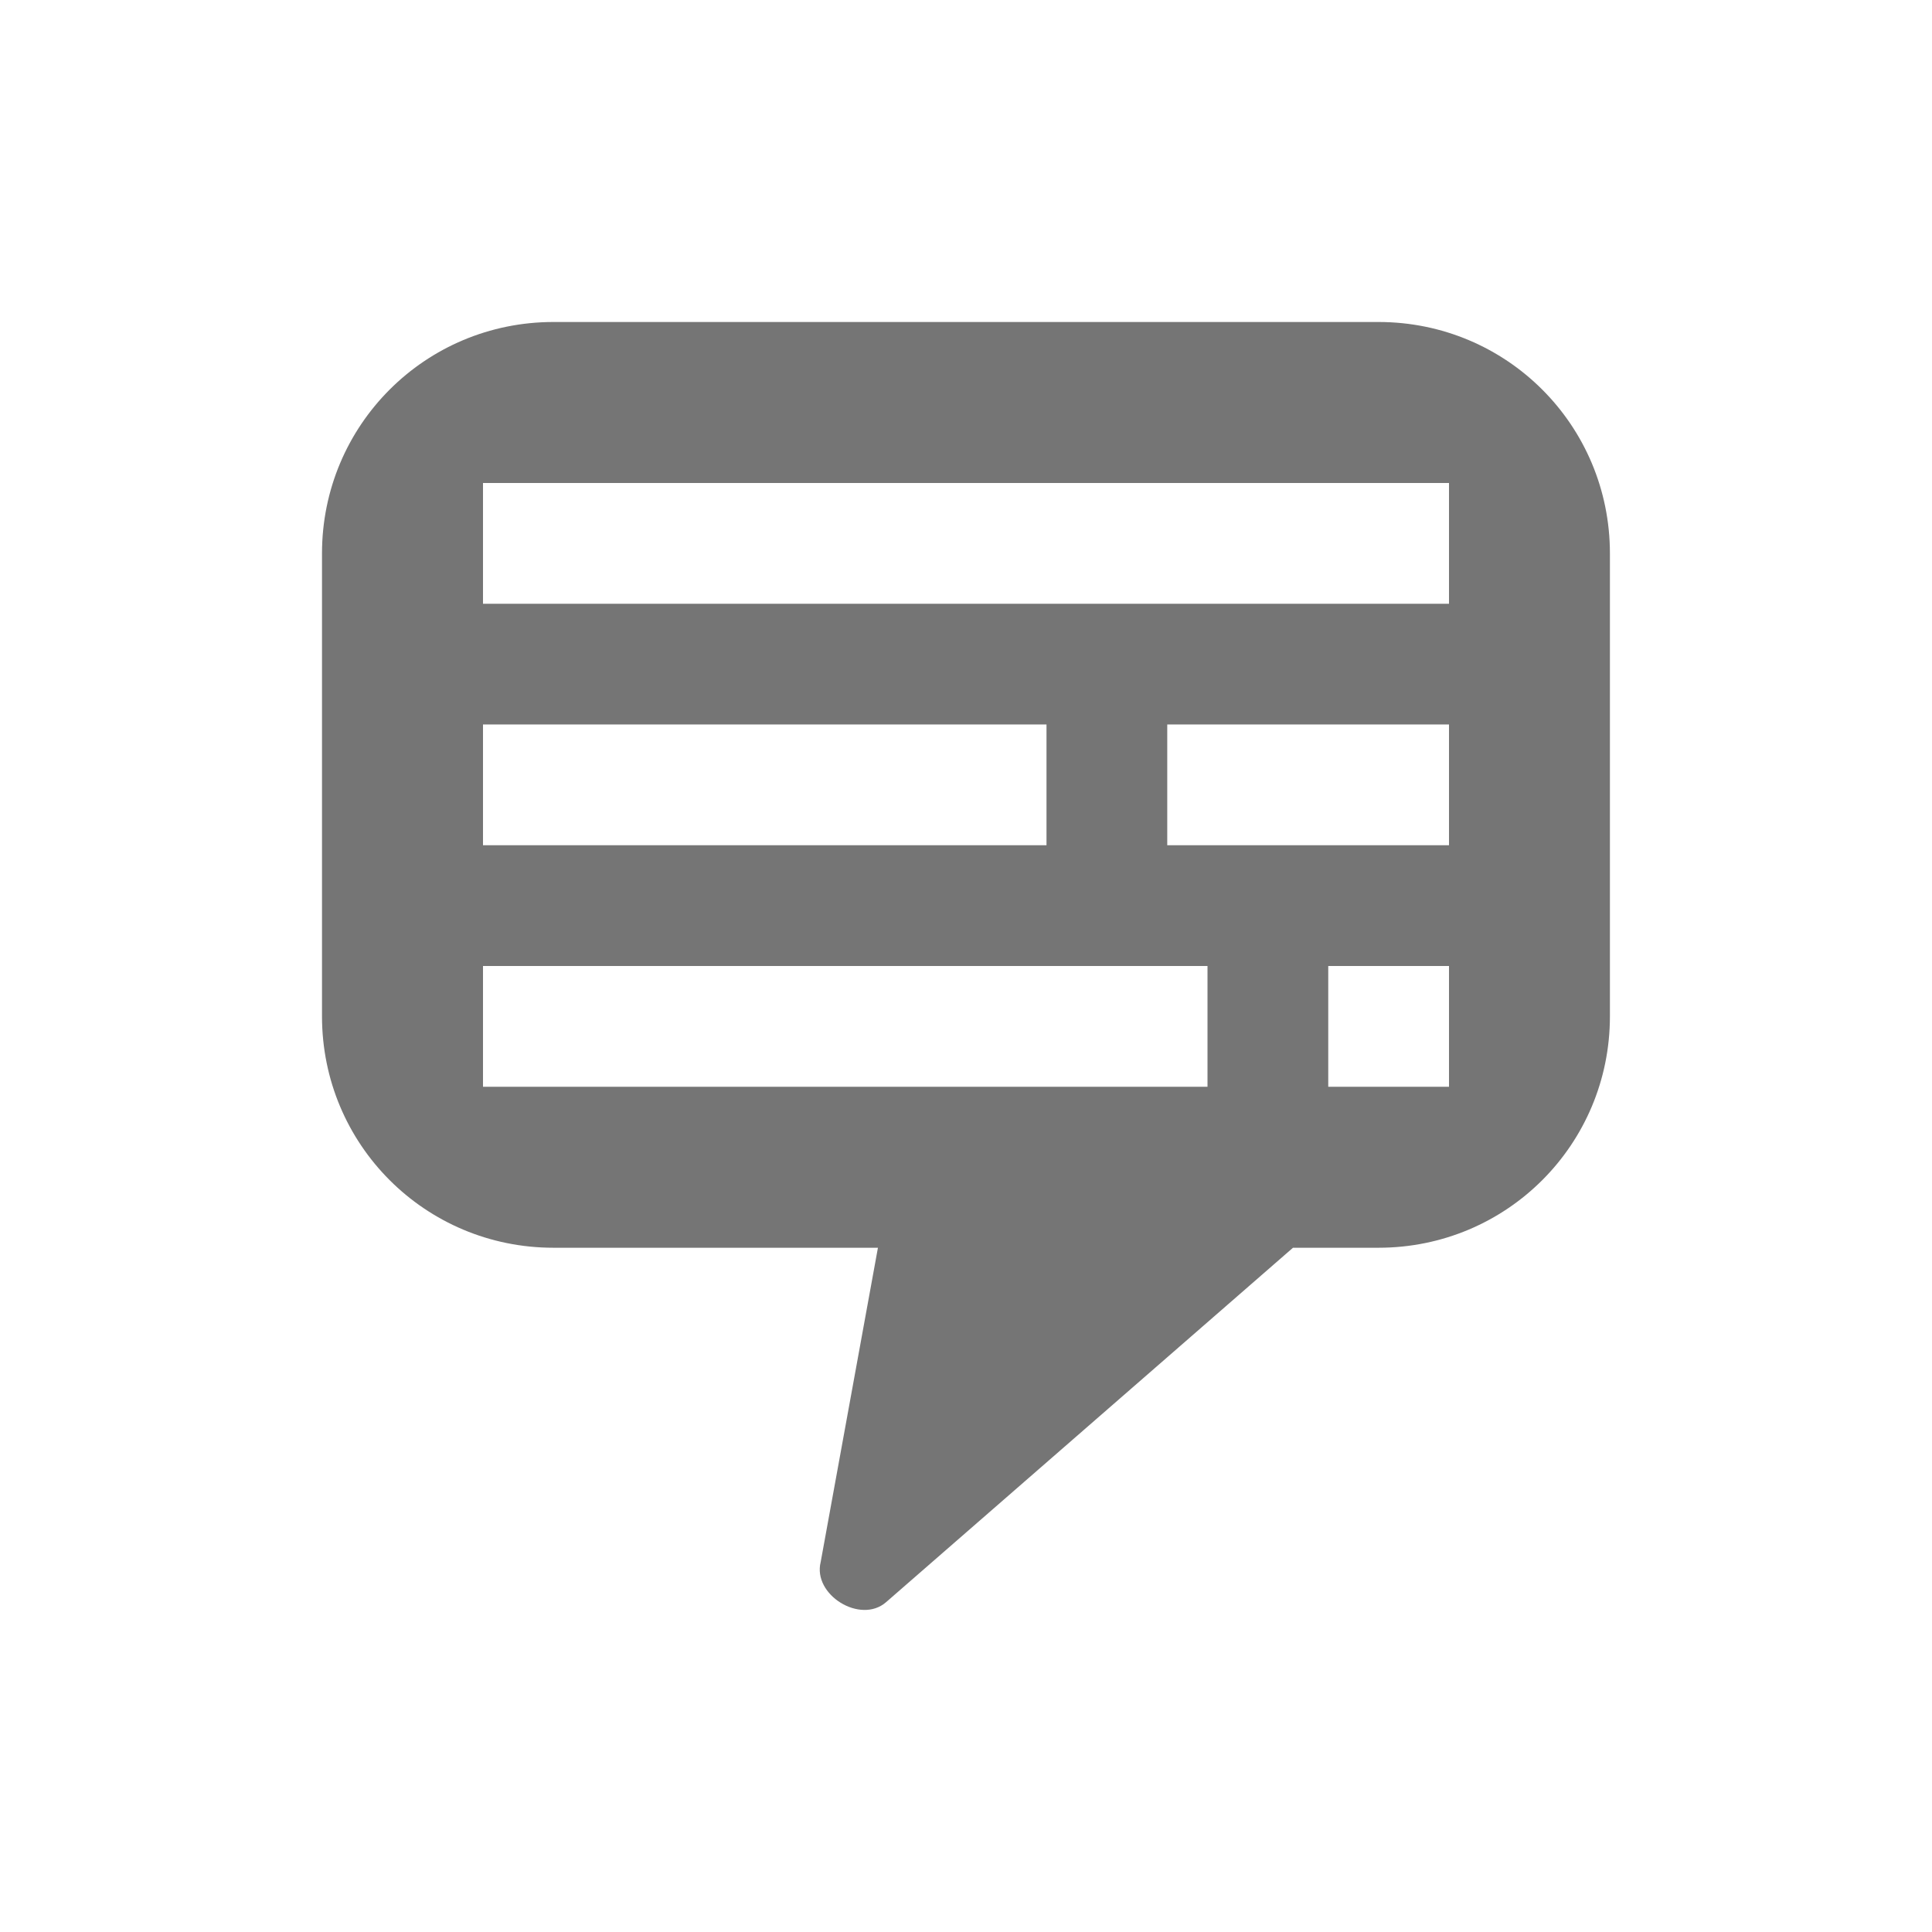
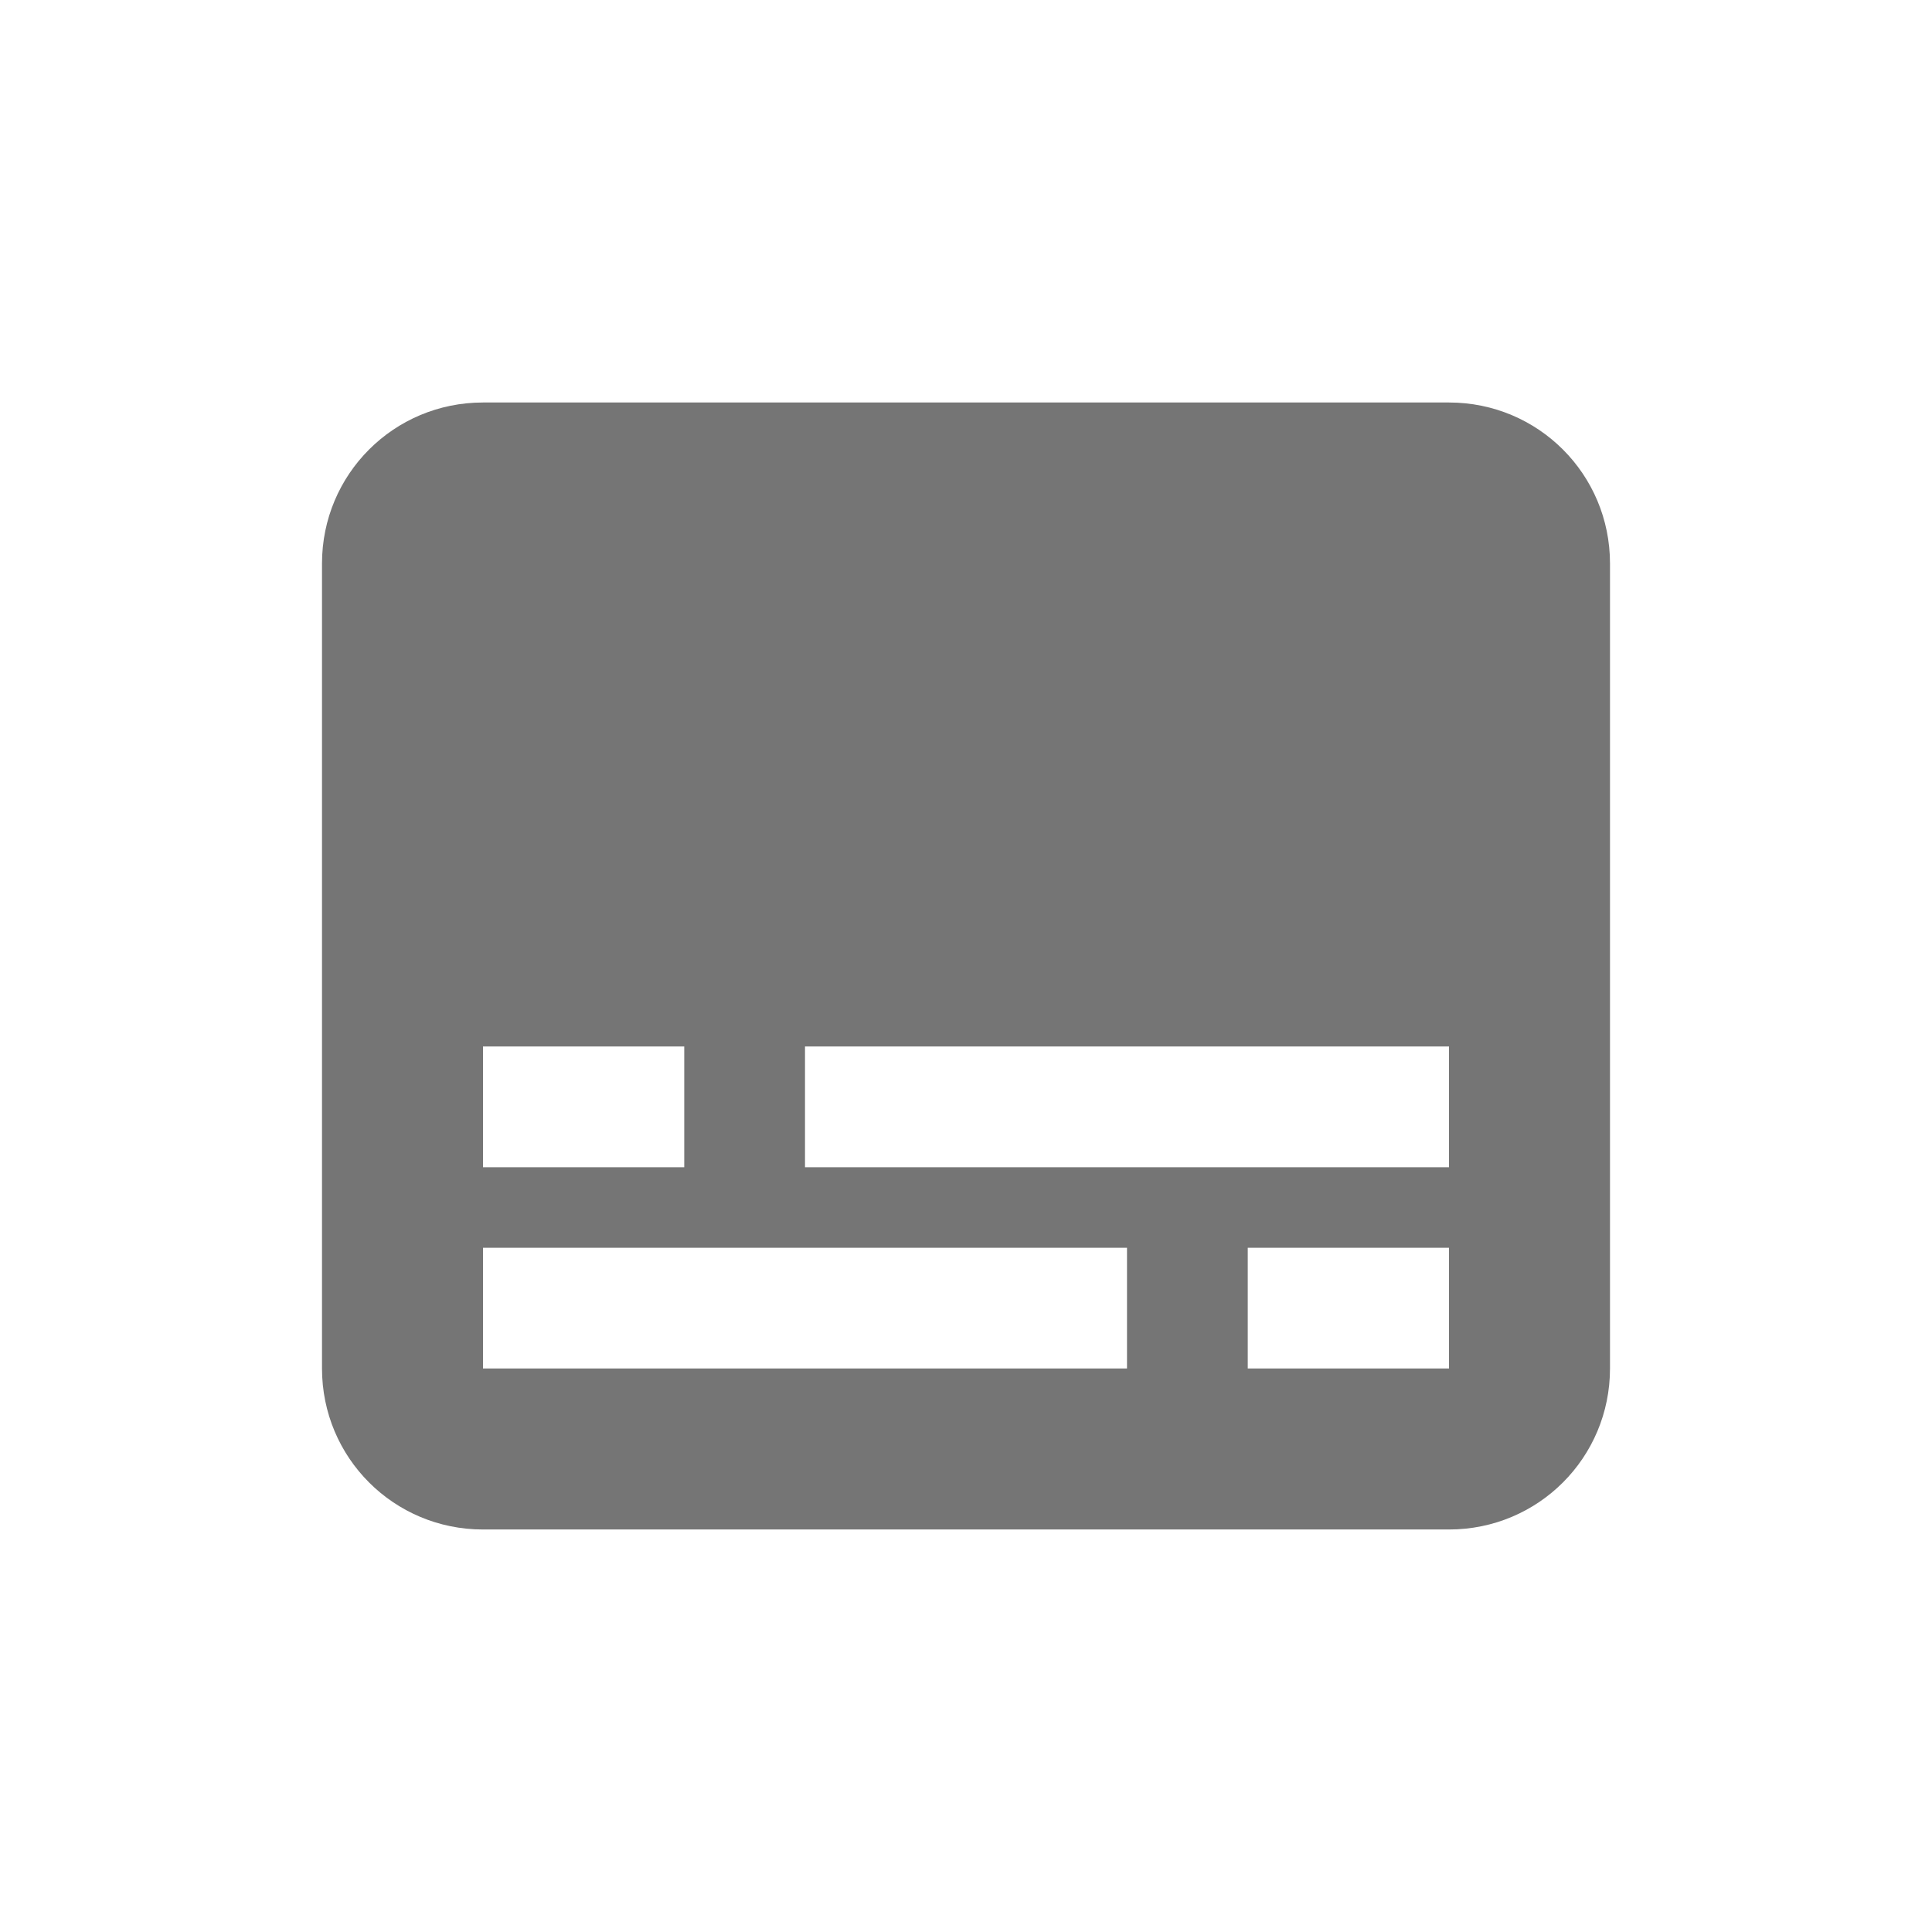
<svg xmlns="http://www.w3.org/2000/svg" width="24" height="24" id="svg4682" version="1.1">
  <defs id="defs4684" />
  <g id="layer1" transform="translate(0,-1028.362)">
-     <path style="color:#000000;fill:#757575;fill-opacity:1;fill-rule:nonzero;stroke:none;stroke-width:0.5;marker:none;visibility:visible;display:inline;overflow:visible;enable-background:accumulate" d="m 6.875,1032.362 c -1.593,0 -2.875,1.282 -2.875,2.875 l 0,5.75 c 0,1.593 1.282,2.875 2.875,2.875 l 4.031,0 -0.711,3.903 c -0.103,0.409 0.494,0.777 0.812,0.5 l 5.055,-4.403 1.062,0 c 1.593,0 2.875,-1.282 2.875,-2.875 l 0,-5.75 c 0,-1.593 -1.282,-2.875 -2.875,-2.875 z m -0.875,2 12,0 0,1.5 -12,0 z m 0,3 7,0 0,1.5 -7,0 z m 8.5,0 3.5,0 0,1.5 -3.5,0 z m -8.5,3 9,0 0,1.5 -9,0 z m 10.5,0 1.5,0 0,1.5 -1.5,0 z" id="rect4758" />
+     <path id="path6104" d="m 6,1033.362 c -1.108,0 -2,0.892 -2,2 v 10 c 0,1.108 0.892,2 2,2 h 12 c 1.108,0 2,-0.892 2,-2 v -10 c 0,-1.108 -0.892,-2 -2,-2 z m 0,8 h 2.5 v 1.5 H 6 Z m 4,0 h 8 v 1.5 h -8 z m -4,2.5 h 8 v 1.5 H 6 Z m 9.5,0 H 18 v 1.5 h -2.5 z" style="color:#000000;display:inline;overflow:visible;visibility:visible;opacity:1;fill:#757575;fill-opacity:1;fill-rule:nonzero;stroke:none;stroke-width:1;stroke-linecap:round;stroke-linejoin:round;stroke-miterlimit:3.7;stroke-dasharray:none;stroke-dashoffset:0;stroke-opacity:1;marker:none;enable-background:accumulate" />
  </g>
</svg>
